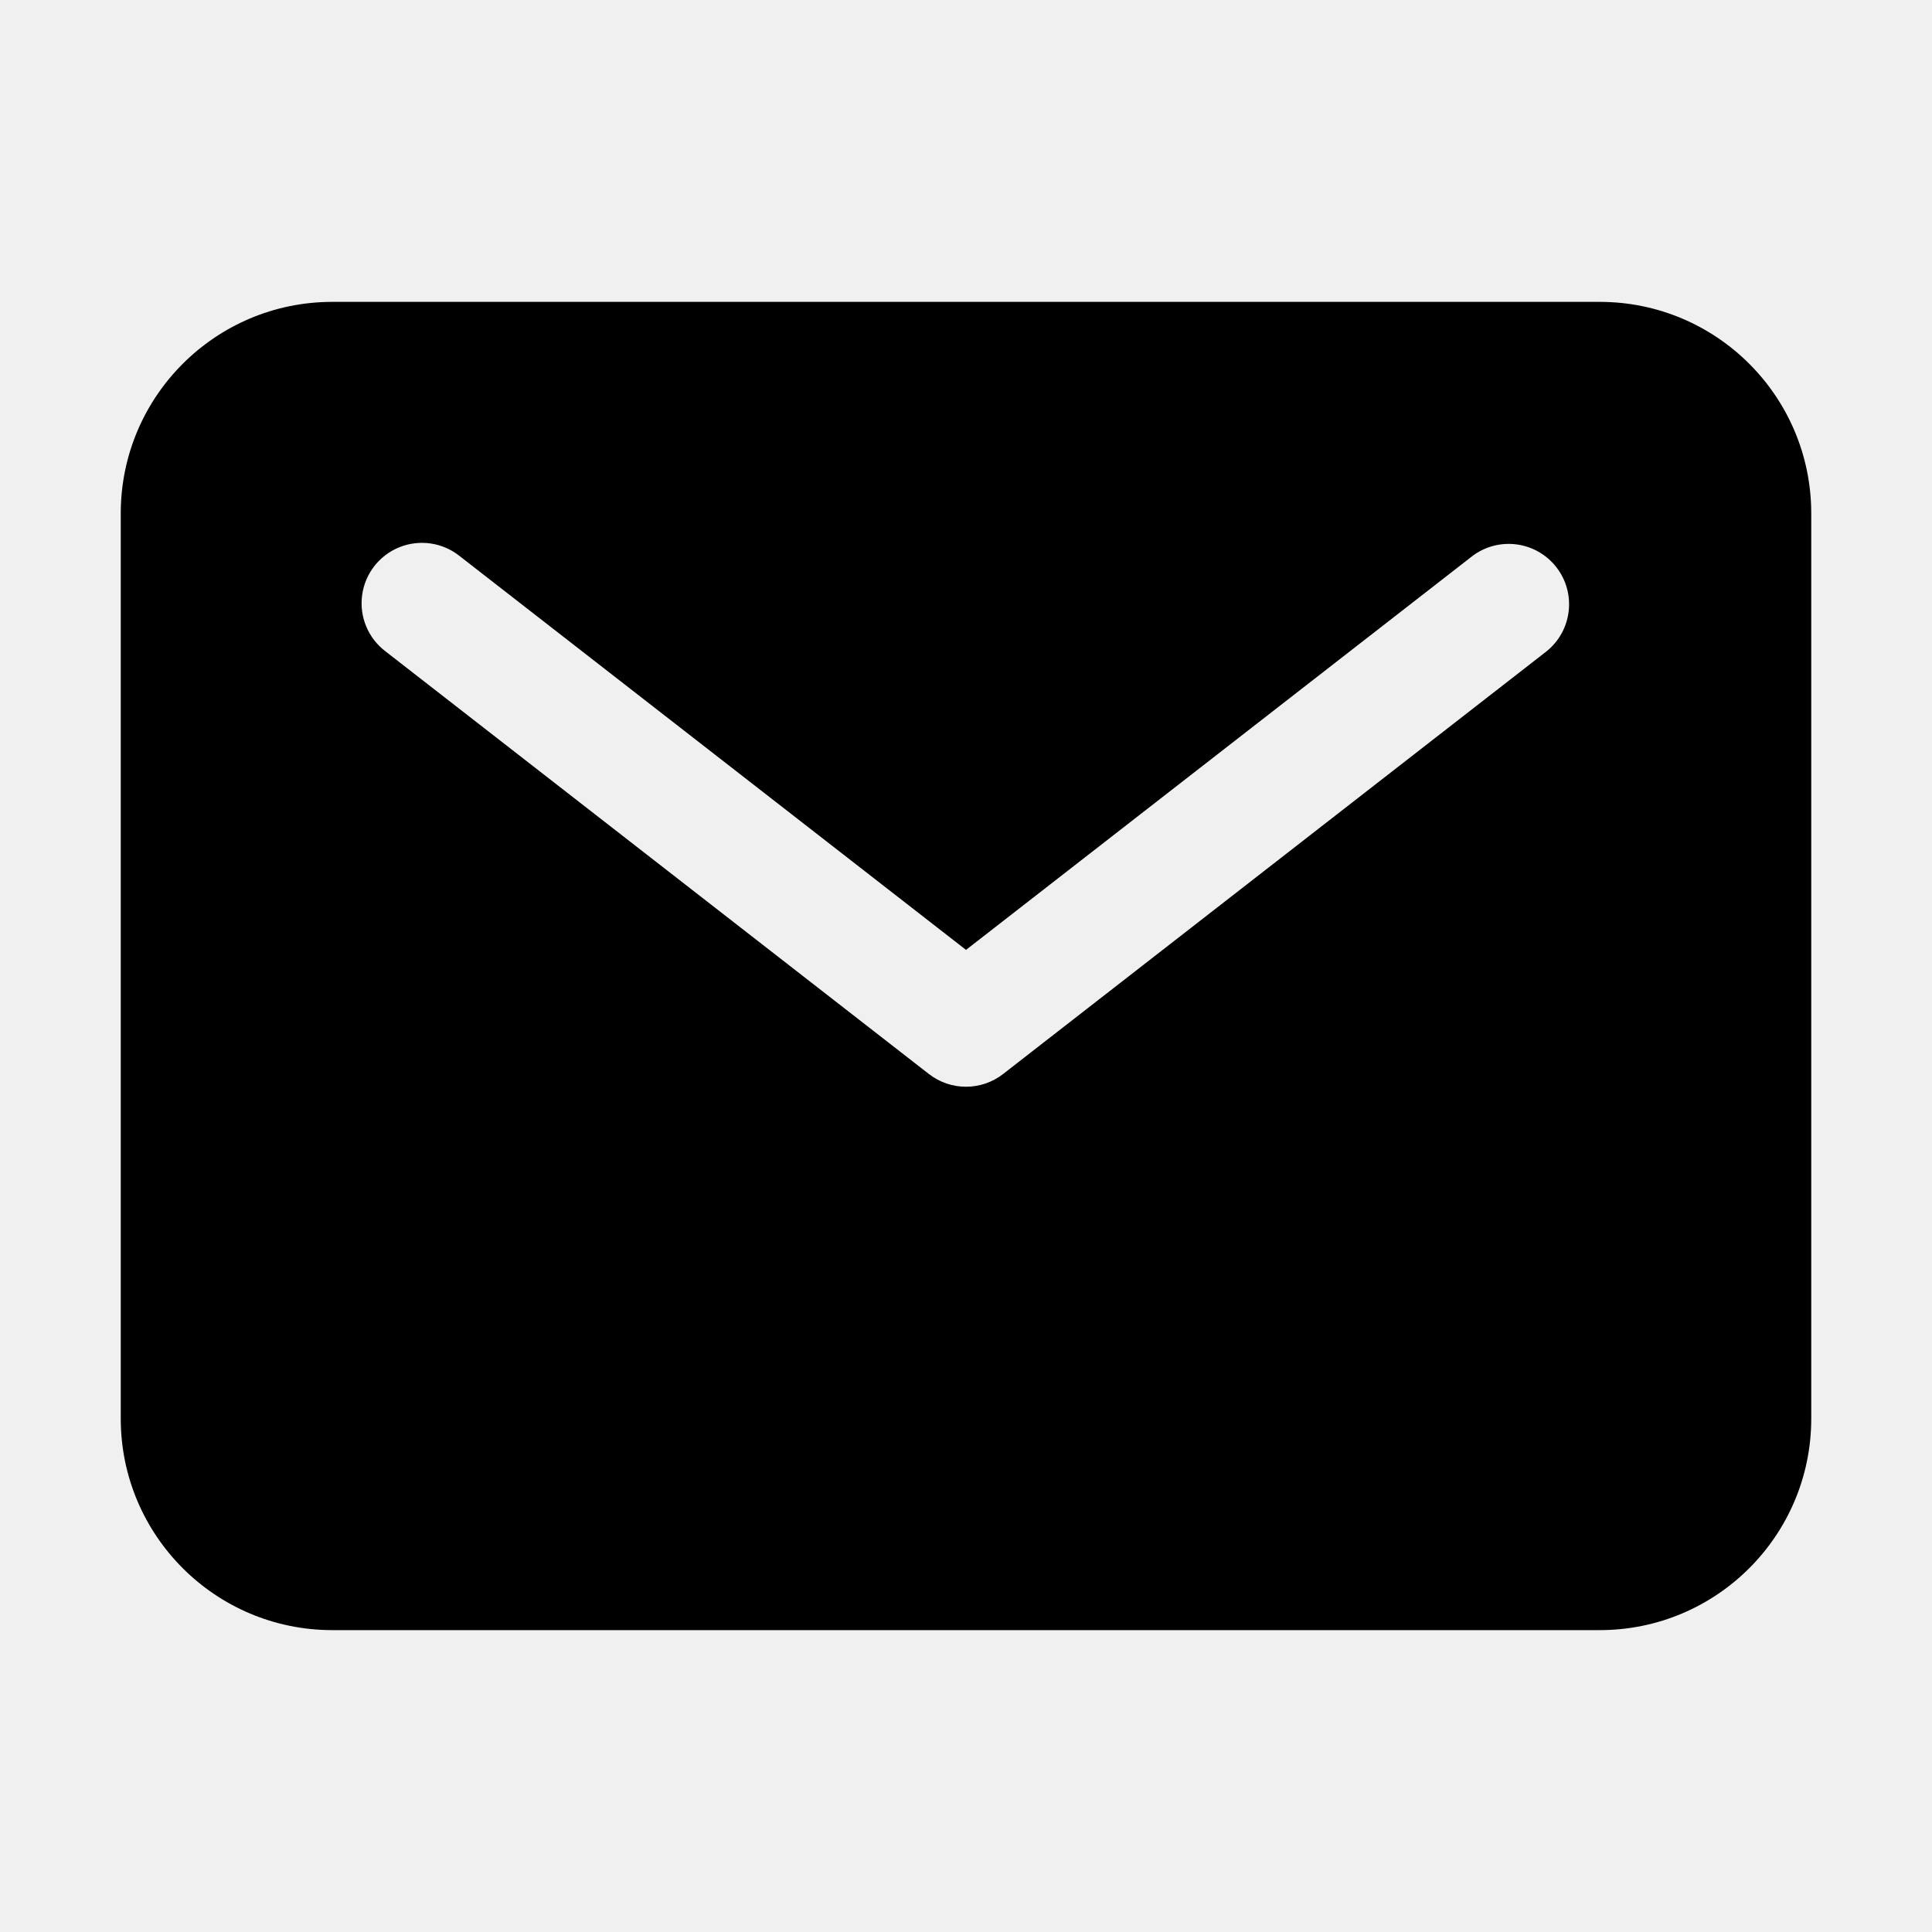
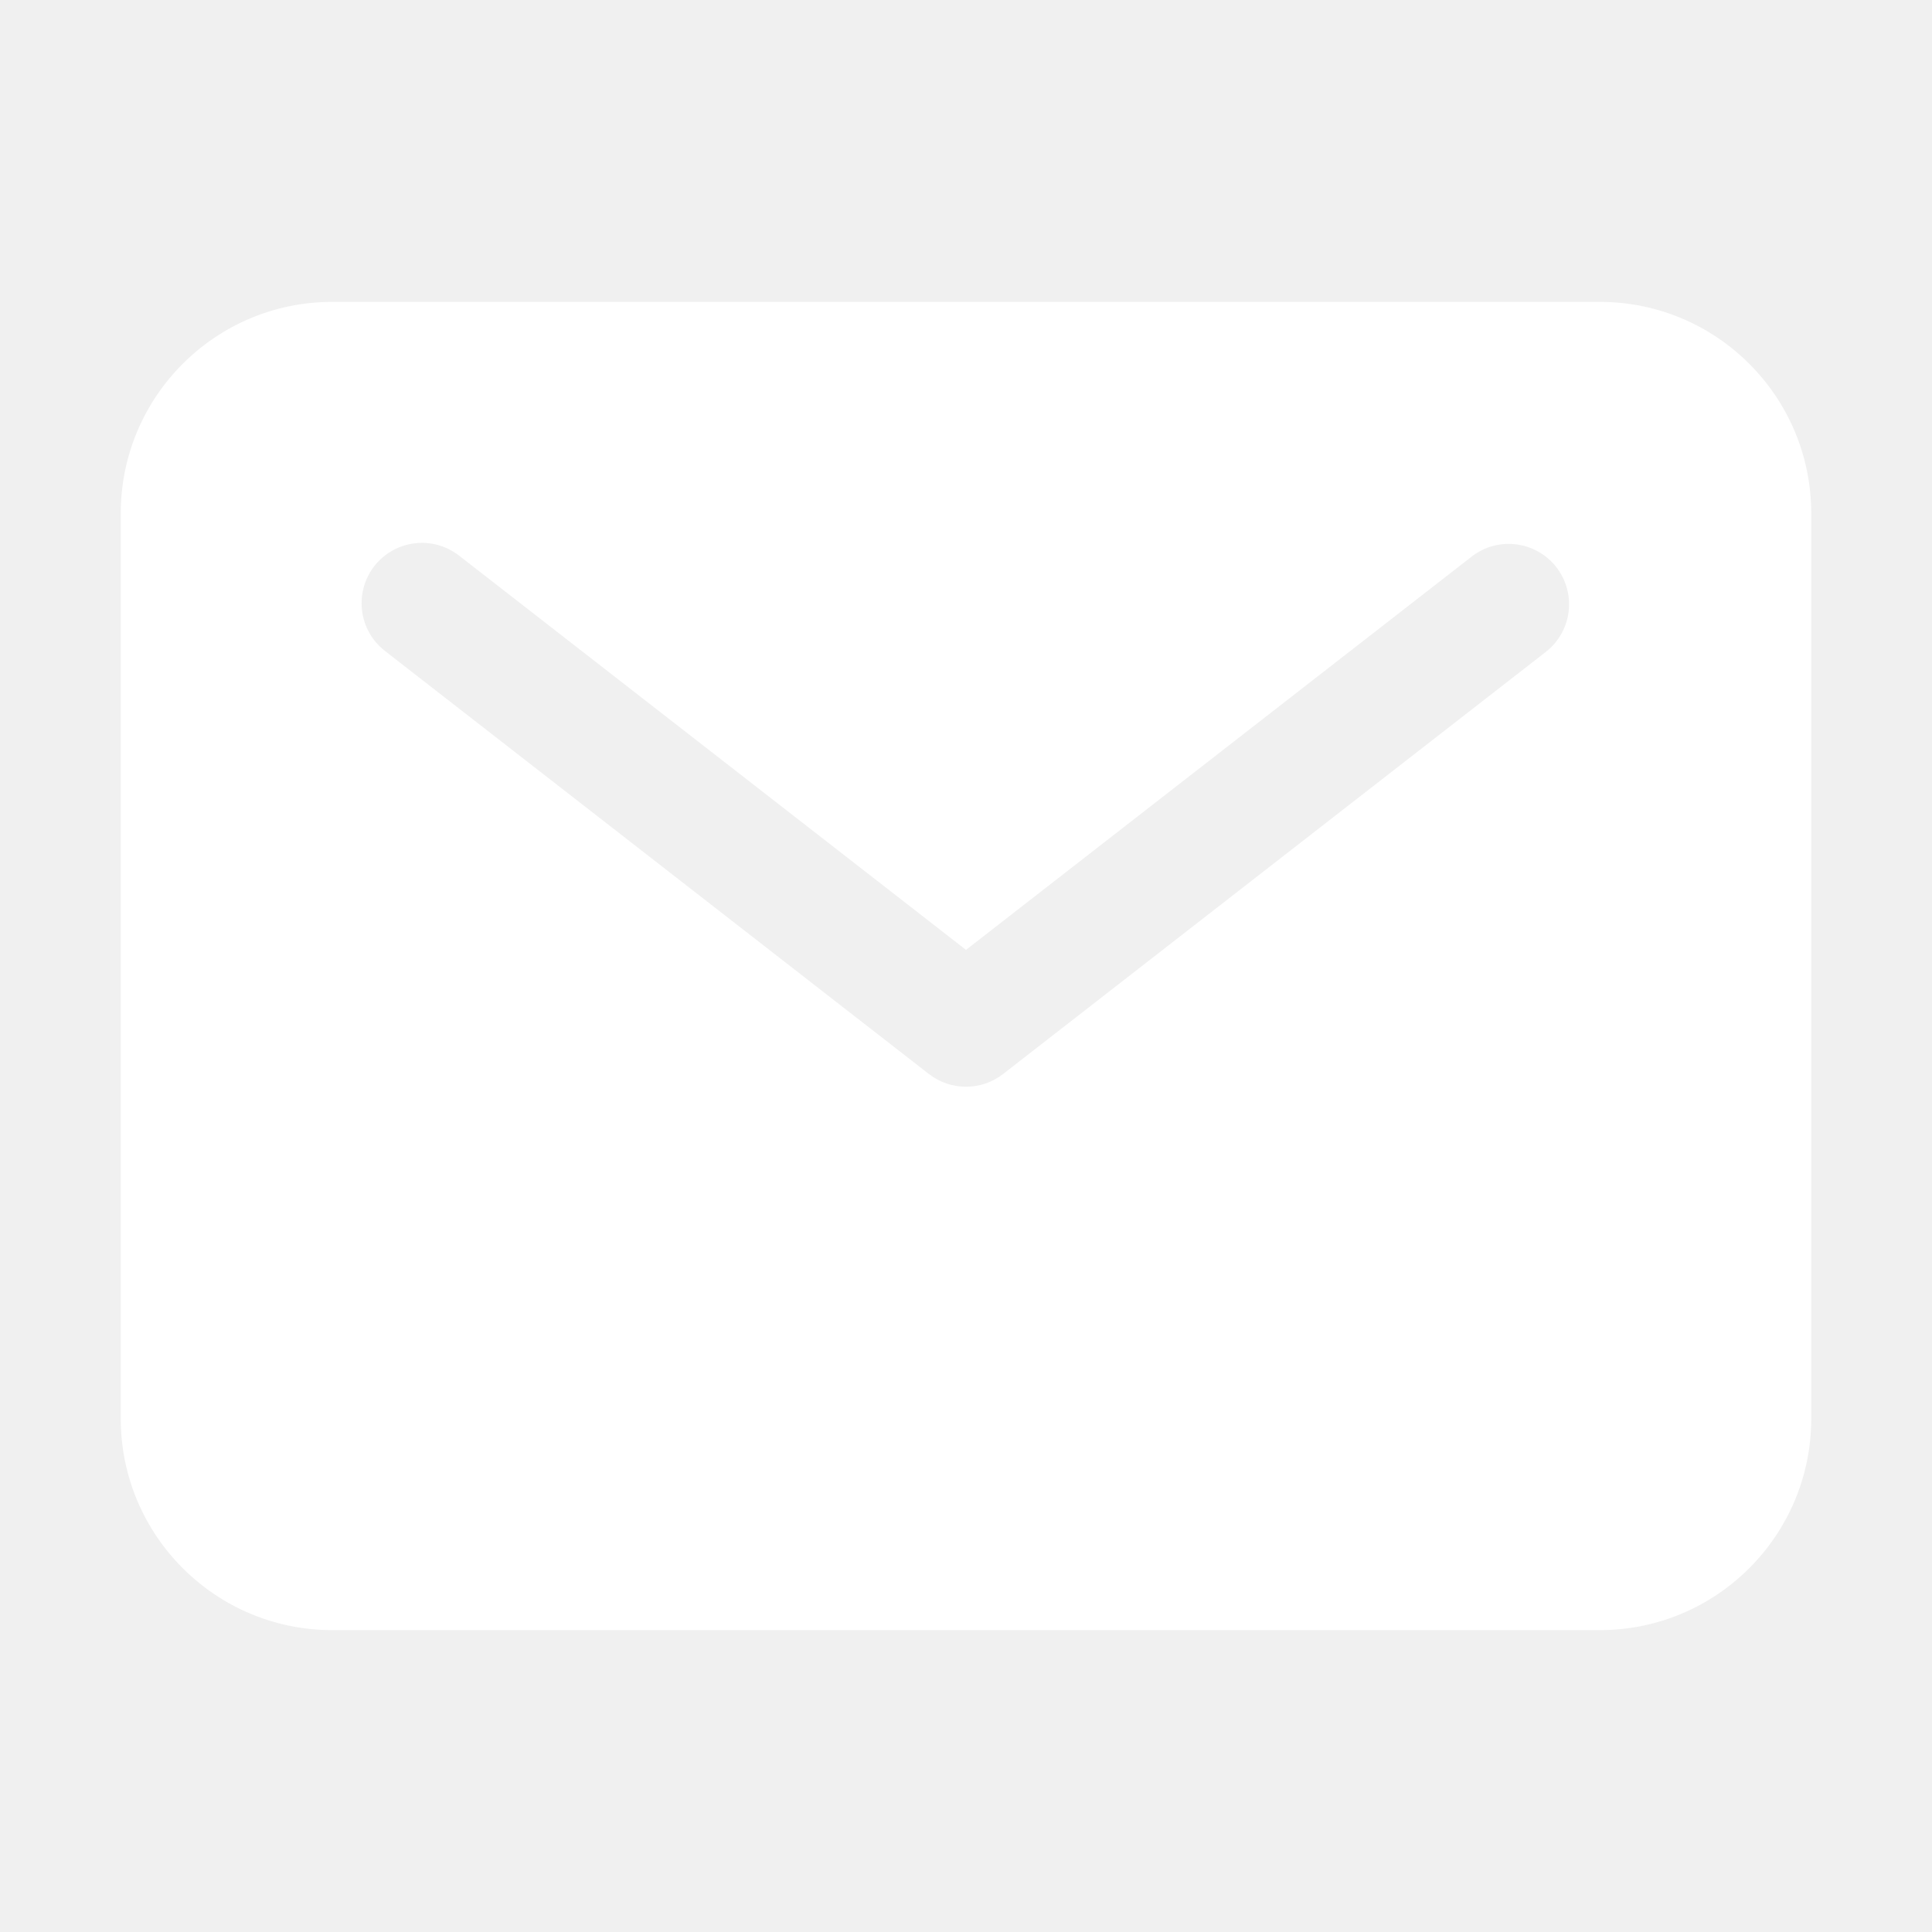
- <svg xmlns="http://www.w3.org/2000/svg" class="ionicon" viewBox="0 0 512 512">
+ <svg xmlns="http://www.w3.org/2000/svg" class="ionicon" viewBox="0 0 512 512" fill="#fff">
  <path d="M424 80H88a56.06 56.06 0 00-56 56v240a56.06 56.06 0 0056 56h336a56.06 56.06 0 0056-56V136a56.06 56.06 0 00-56-56zm-14.18 92.63l-144 112a16 16 0 01-19.64 0l-144-112a16 16 0 1119.64-25.26L256 251.73l134.18-104.36a16 16 0 0119.64 25.26z" />
</svg>
